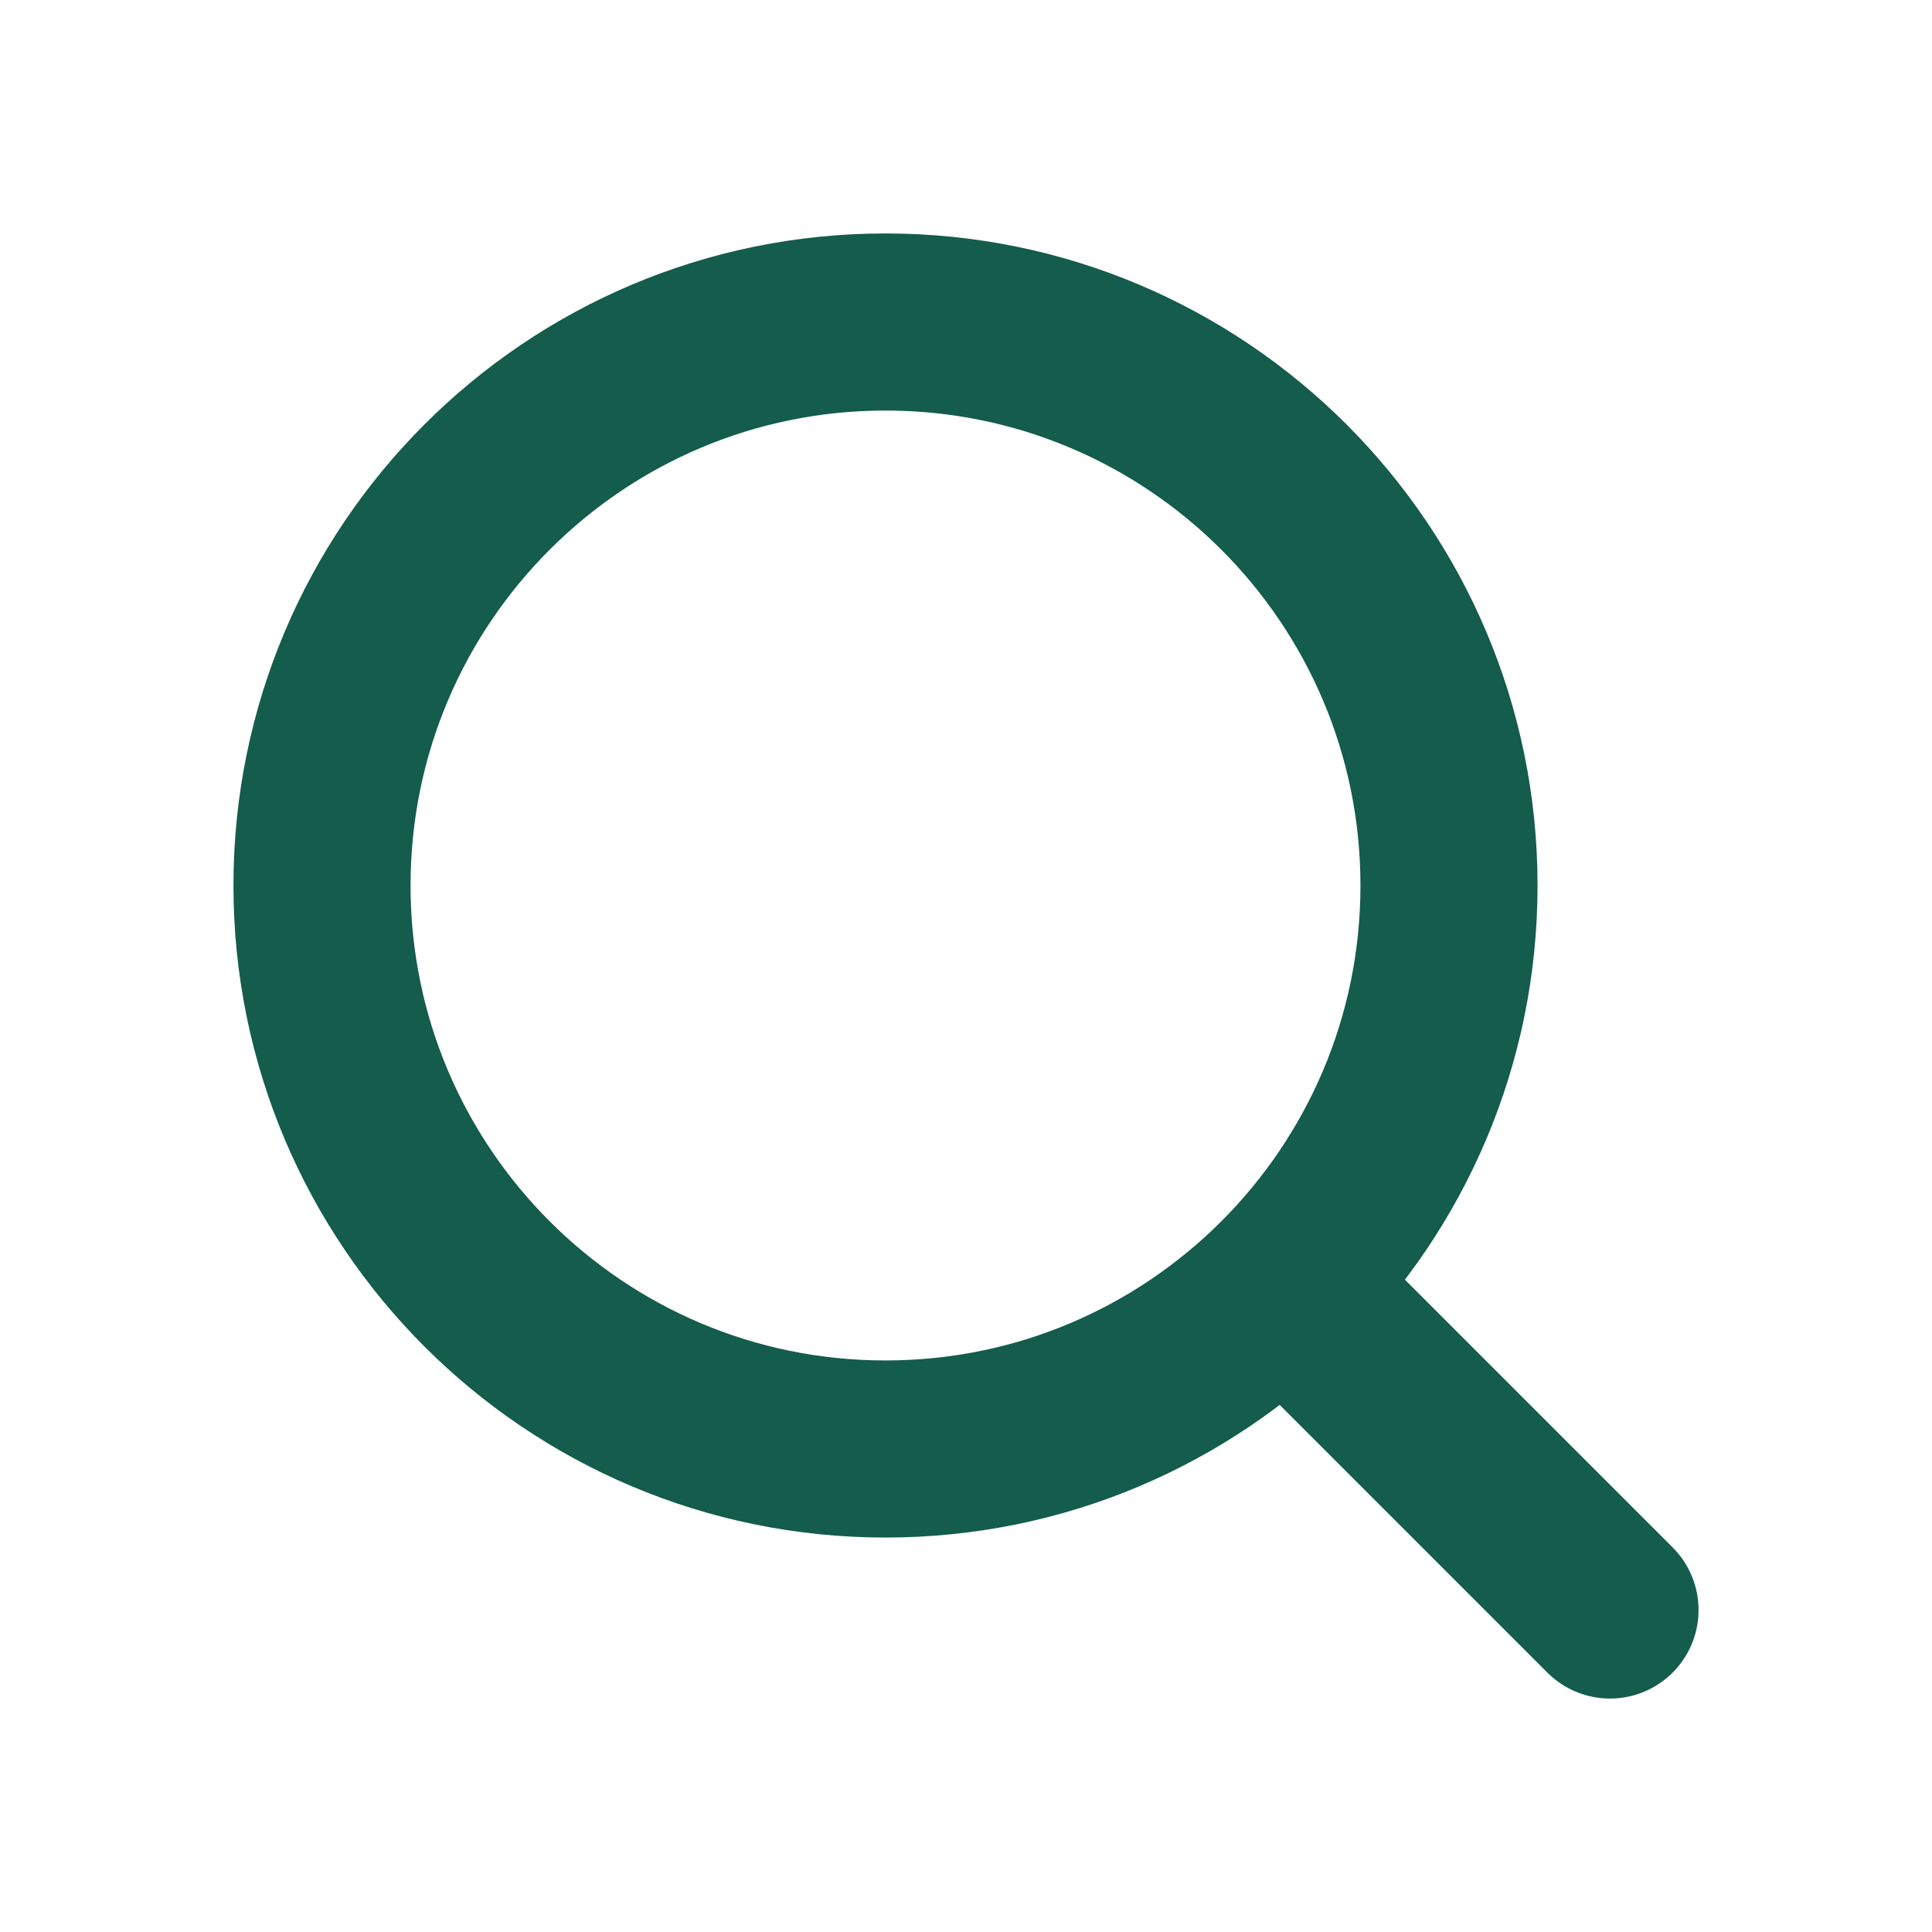
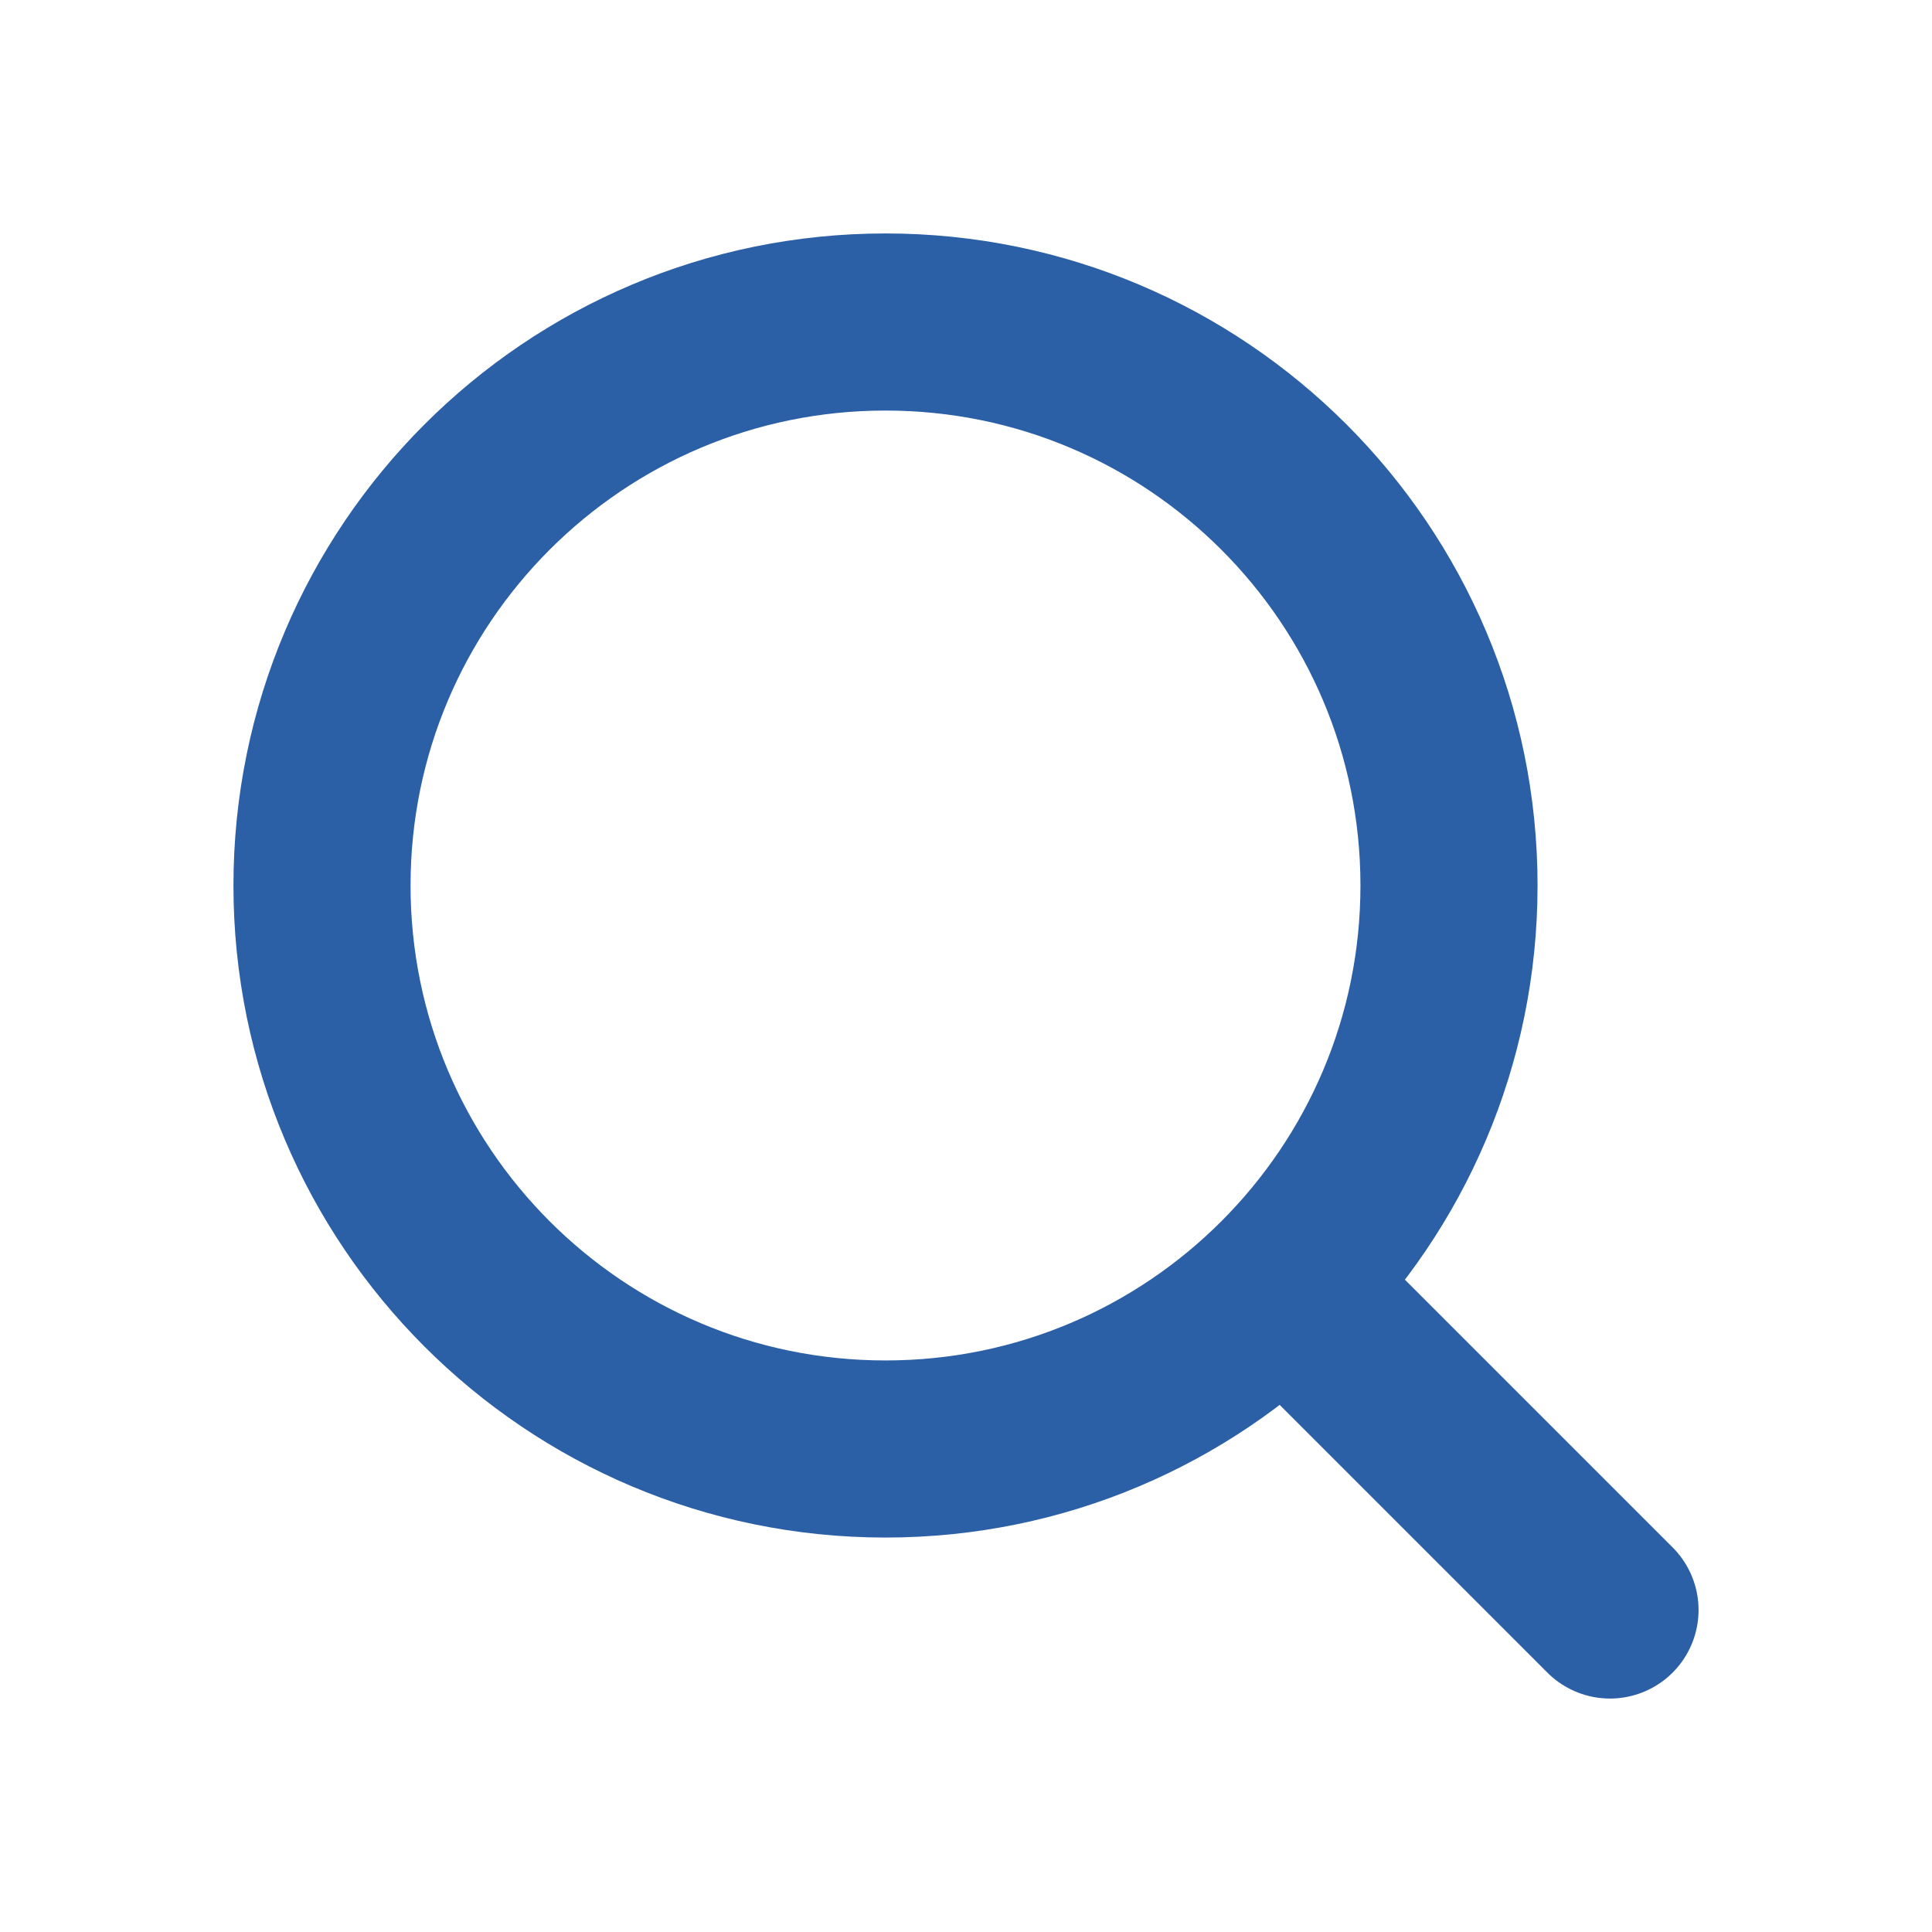
<svg xmlns="http://www.w3.org/2000/svg" width="18" height="18" viewBox="0 0 18 18" fill="none">
-   <path d="M13.5 8.25C13.5 11.149 11.149 13.5 8.25 13.5C5.351 13.5 3 11.149 3 8.25C3 5.351 5.351 3 8.25 3C11.149 3 13.5 5.351 13.5 8.25Z" stroke-width="1.65" stroke-linecap="round" stroke-linejoin="round" stroke="#145C4B" />
-   <path d="M15 15L12.375 12.375" stroke-width="1.65" stroke-linecap="round" stroke-linejoin="round" stroke="#145C4B" />
+   <path d="M13.5 8.25C13.5 11.149 11.149 13.5 8.25 13.5C5.351 13.5 3 11.149 3 8.25C3 5.351 5.351 3 8.25 3C11.149 3 13.5 5.351 13.5 8.25Z" stroke-width="1.65" stroke-linecap="round" stroke-linejoin="round" stroke="#2B5FA6" />
+   <path d="M15 15L12.375 12.375" stroke-width="1.65" stroke-linecap="round" stroke-linejoin="round" stroke="#2B5FA6" />
</svg>
